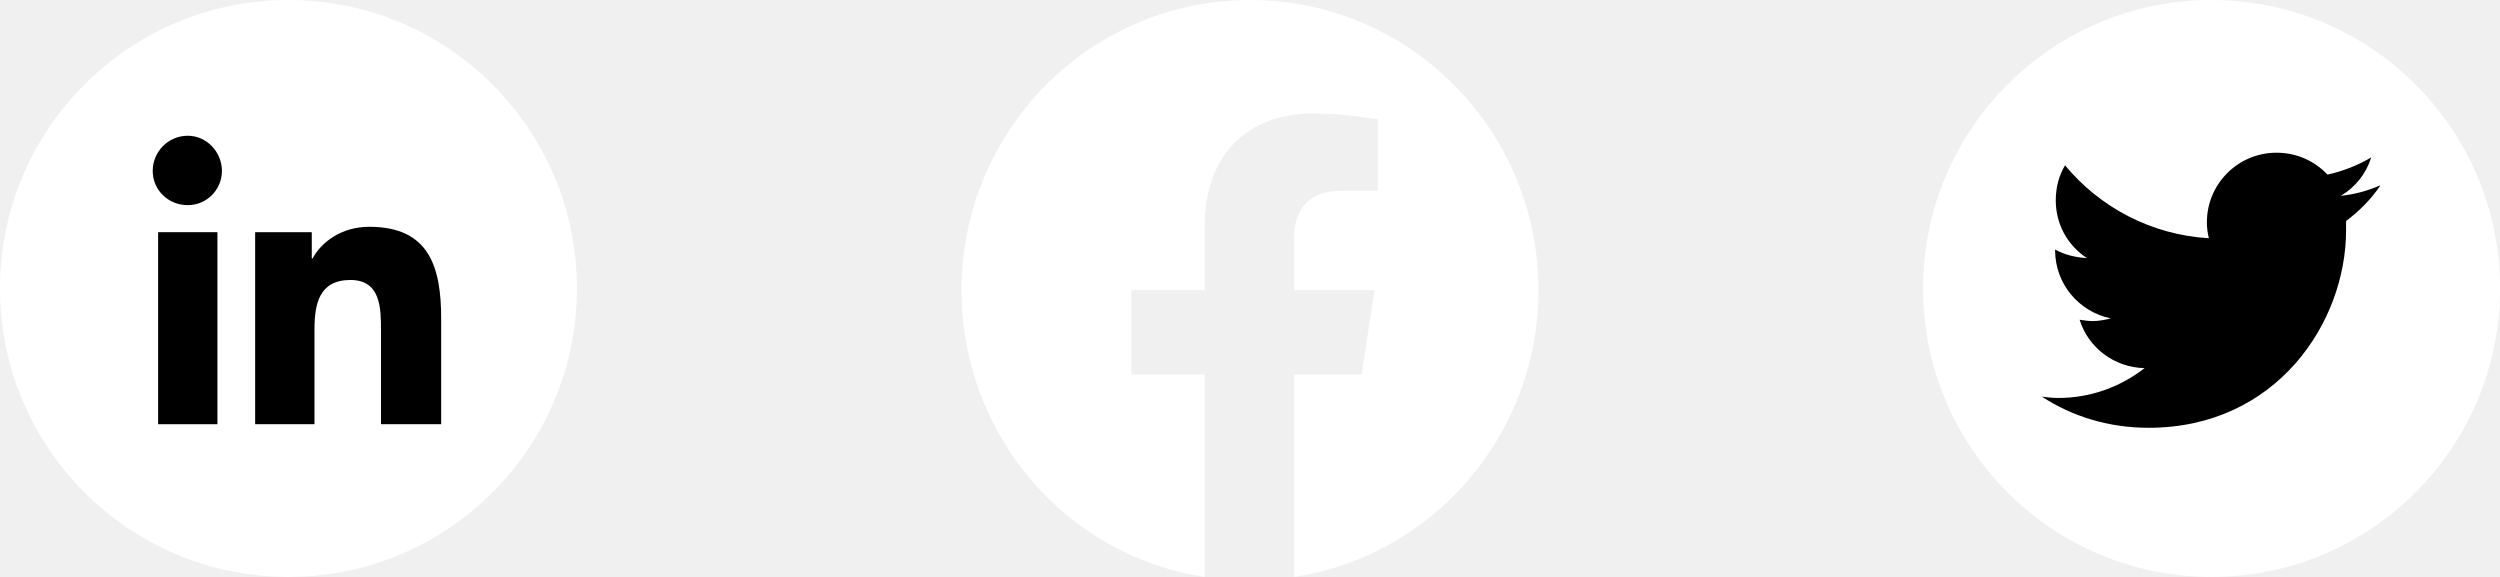
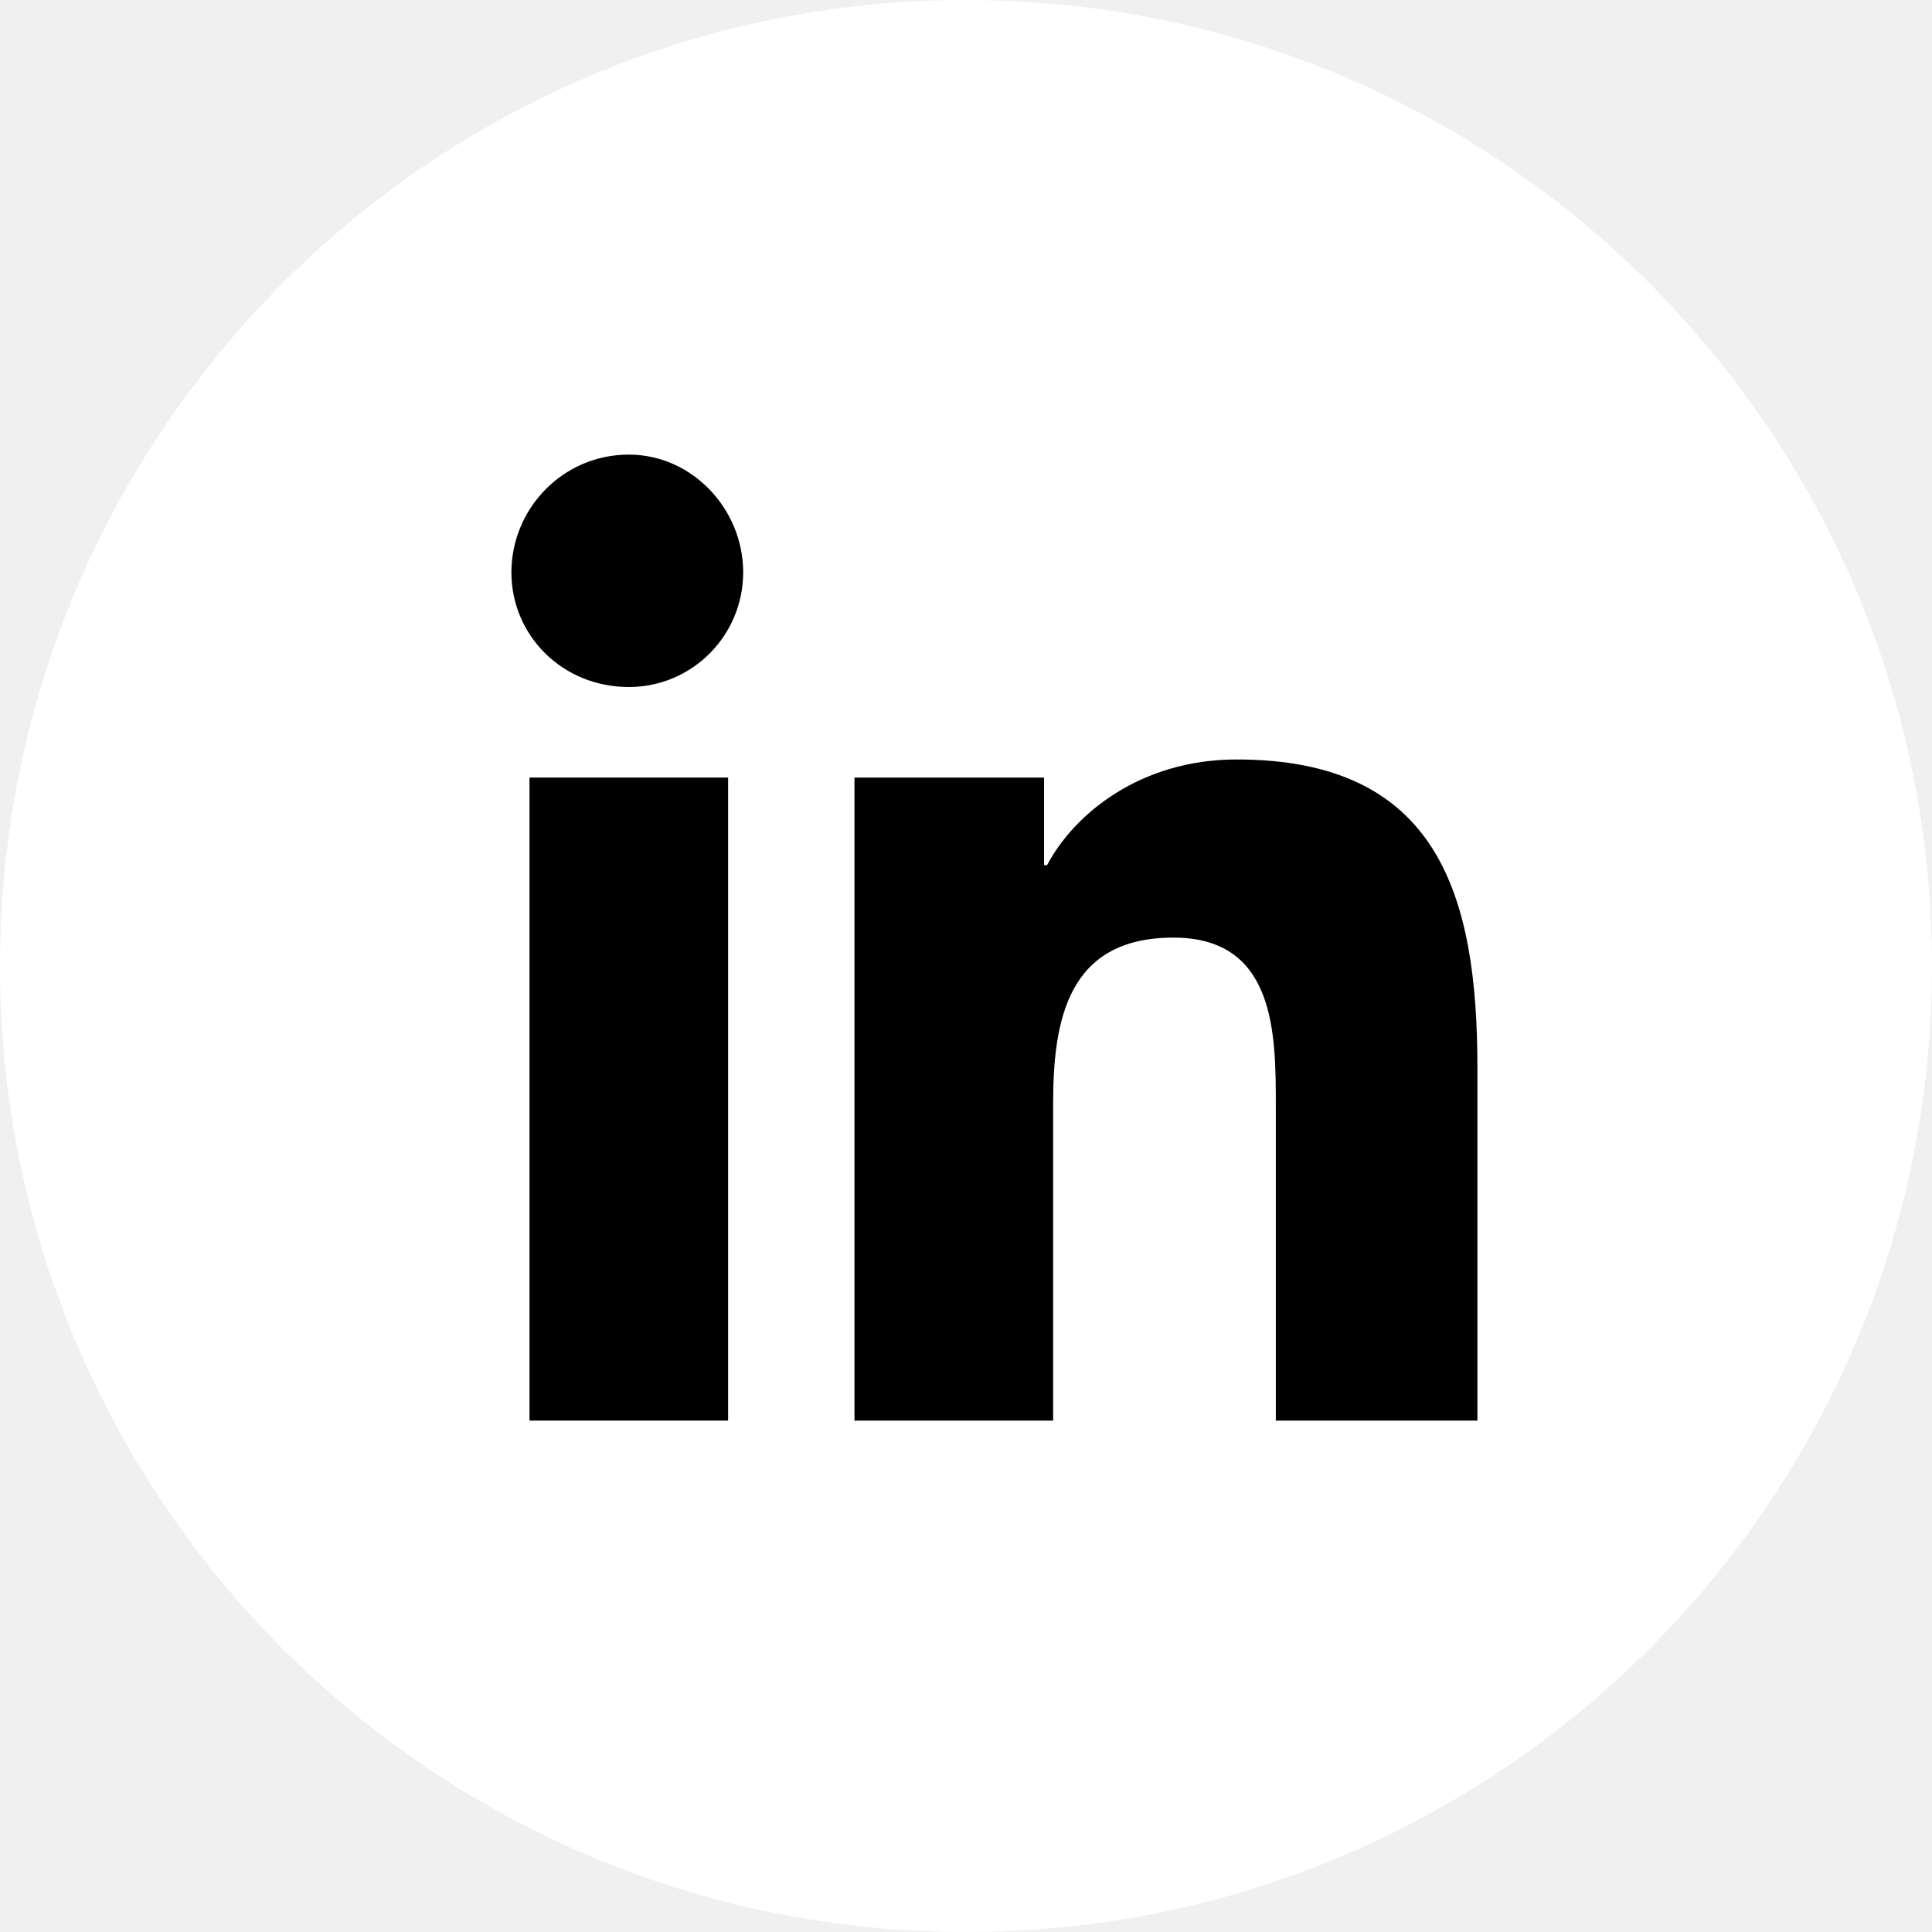
- <svg xmlns="http://www.w3.org/2000/svg" width="130" height="30" viewBox="0 0 130 30" fill="none">
+ <svg xmlns="http://www.w3.org/2000/svg" width="30" height="30" viewBox="0 0 30 30" fill="none">
  <circle cx="15" cy="15" r="15" fill="white" />
  <path d="M8.222 22.059H11.306V12.074H8.222V22.059Z" fill="black" />
  <path d="M7.941 8.887C7.941 9.871 8.736 10.668 9.764 10.668C10.745 10.668 11.54 9.871 11.54 8.887C11.54 7.902 10.745 7.059 9.764 7.059C8.736 7.059 7.941 7.902 7.941 8.887Z" fill="black" />
  <path d="M19.811 22.059H22.941V16.574C22.941 13.902 22.334 11.793 19.203 11.793C17.708 11.793 16.68 12.637 16.259 13.434H16.212V12.074H13.268V22.059H16.353V17.137C16.353 15.824 16.586 14.559 18.222 14.559C19.811 14.559 19.811 16.059 19.811 17.184V22.059Z" fill="black" />
-   <path d="M80 15.091C80 6.755 73.286 0 65 0C56.714 0 50 6.755 50 15.091C50 22.637 55.444 28.905 62.641 30V19.473H58.831V15.091H62.641V11.805C62.641 8.032 64.879 5.903 68.266 5.903C69.96 5.903 71.653 6.207 71.653 6.207V9.919H69.778C67.903 9.919 67.298 11.075 67.298 12.292V15.091H71.472L70.806 19.473H67.298V30C74.496 28.905 80 22.637 80 15.091Z" fill="white" />
-   <circle cx="115" cy="15" r="15" fill="white" />
-   <path d="M121.996 11.492C122.685 10.975 123.306 10.354 123.788 9.63C123.168 9.906 122.444 10.113 121.72 10.182C122.479 9.734 123.03 9.044 123.306 8.183C122.616 8.596 121.824 8.906 121.031 9.079C120.342 8.355 119.411 7.941 118.377 7.941C116.378 7.941 114.758 9.561 114.758 11.56C114.758 11.836 114.793 12.112 114.861 12.388C111.863 12.215 109.174 10.768 107.382 8.596C107.072 9.113 106.9 9.734 106.9 10.423C106.9 11.664 107.52 12.767 108.52 13.422C107.934 13.387 107.348 13.249 106.865 12.974V13.008C106.865 14.766 108.106 16.213 109.76 16.558C109.485 16.627 109.14 16.696 108.83 16.696C108.588 16.696 108.382 16.662 108.14 16.627C108.588 18.075 109.933 19.109 111.518 19.143C110.277 20.108 108.726 20.694 107.037 20.694C106.727 20.694 106.452 20.66 106.176 20.625C107.761 21.659 109.657 22.245 111.725 22.245C118.377 22.245 121.996 16.765 121.996 11.974C121.996 11.802 121.996 11.664 121.996 11.492Z" fill="black" />
</svg>
